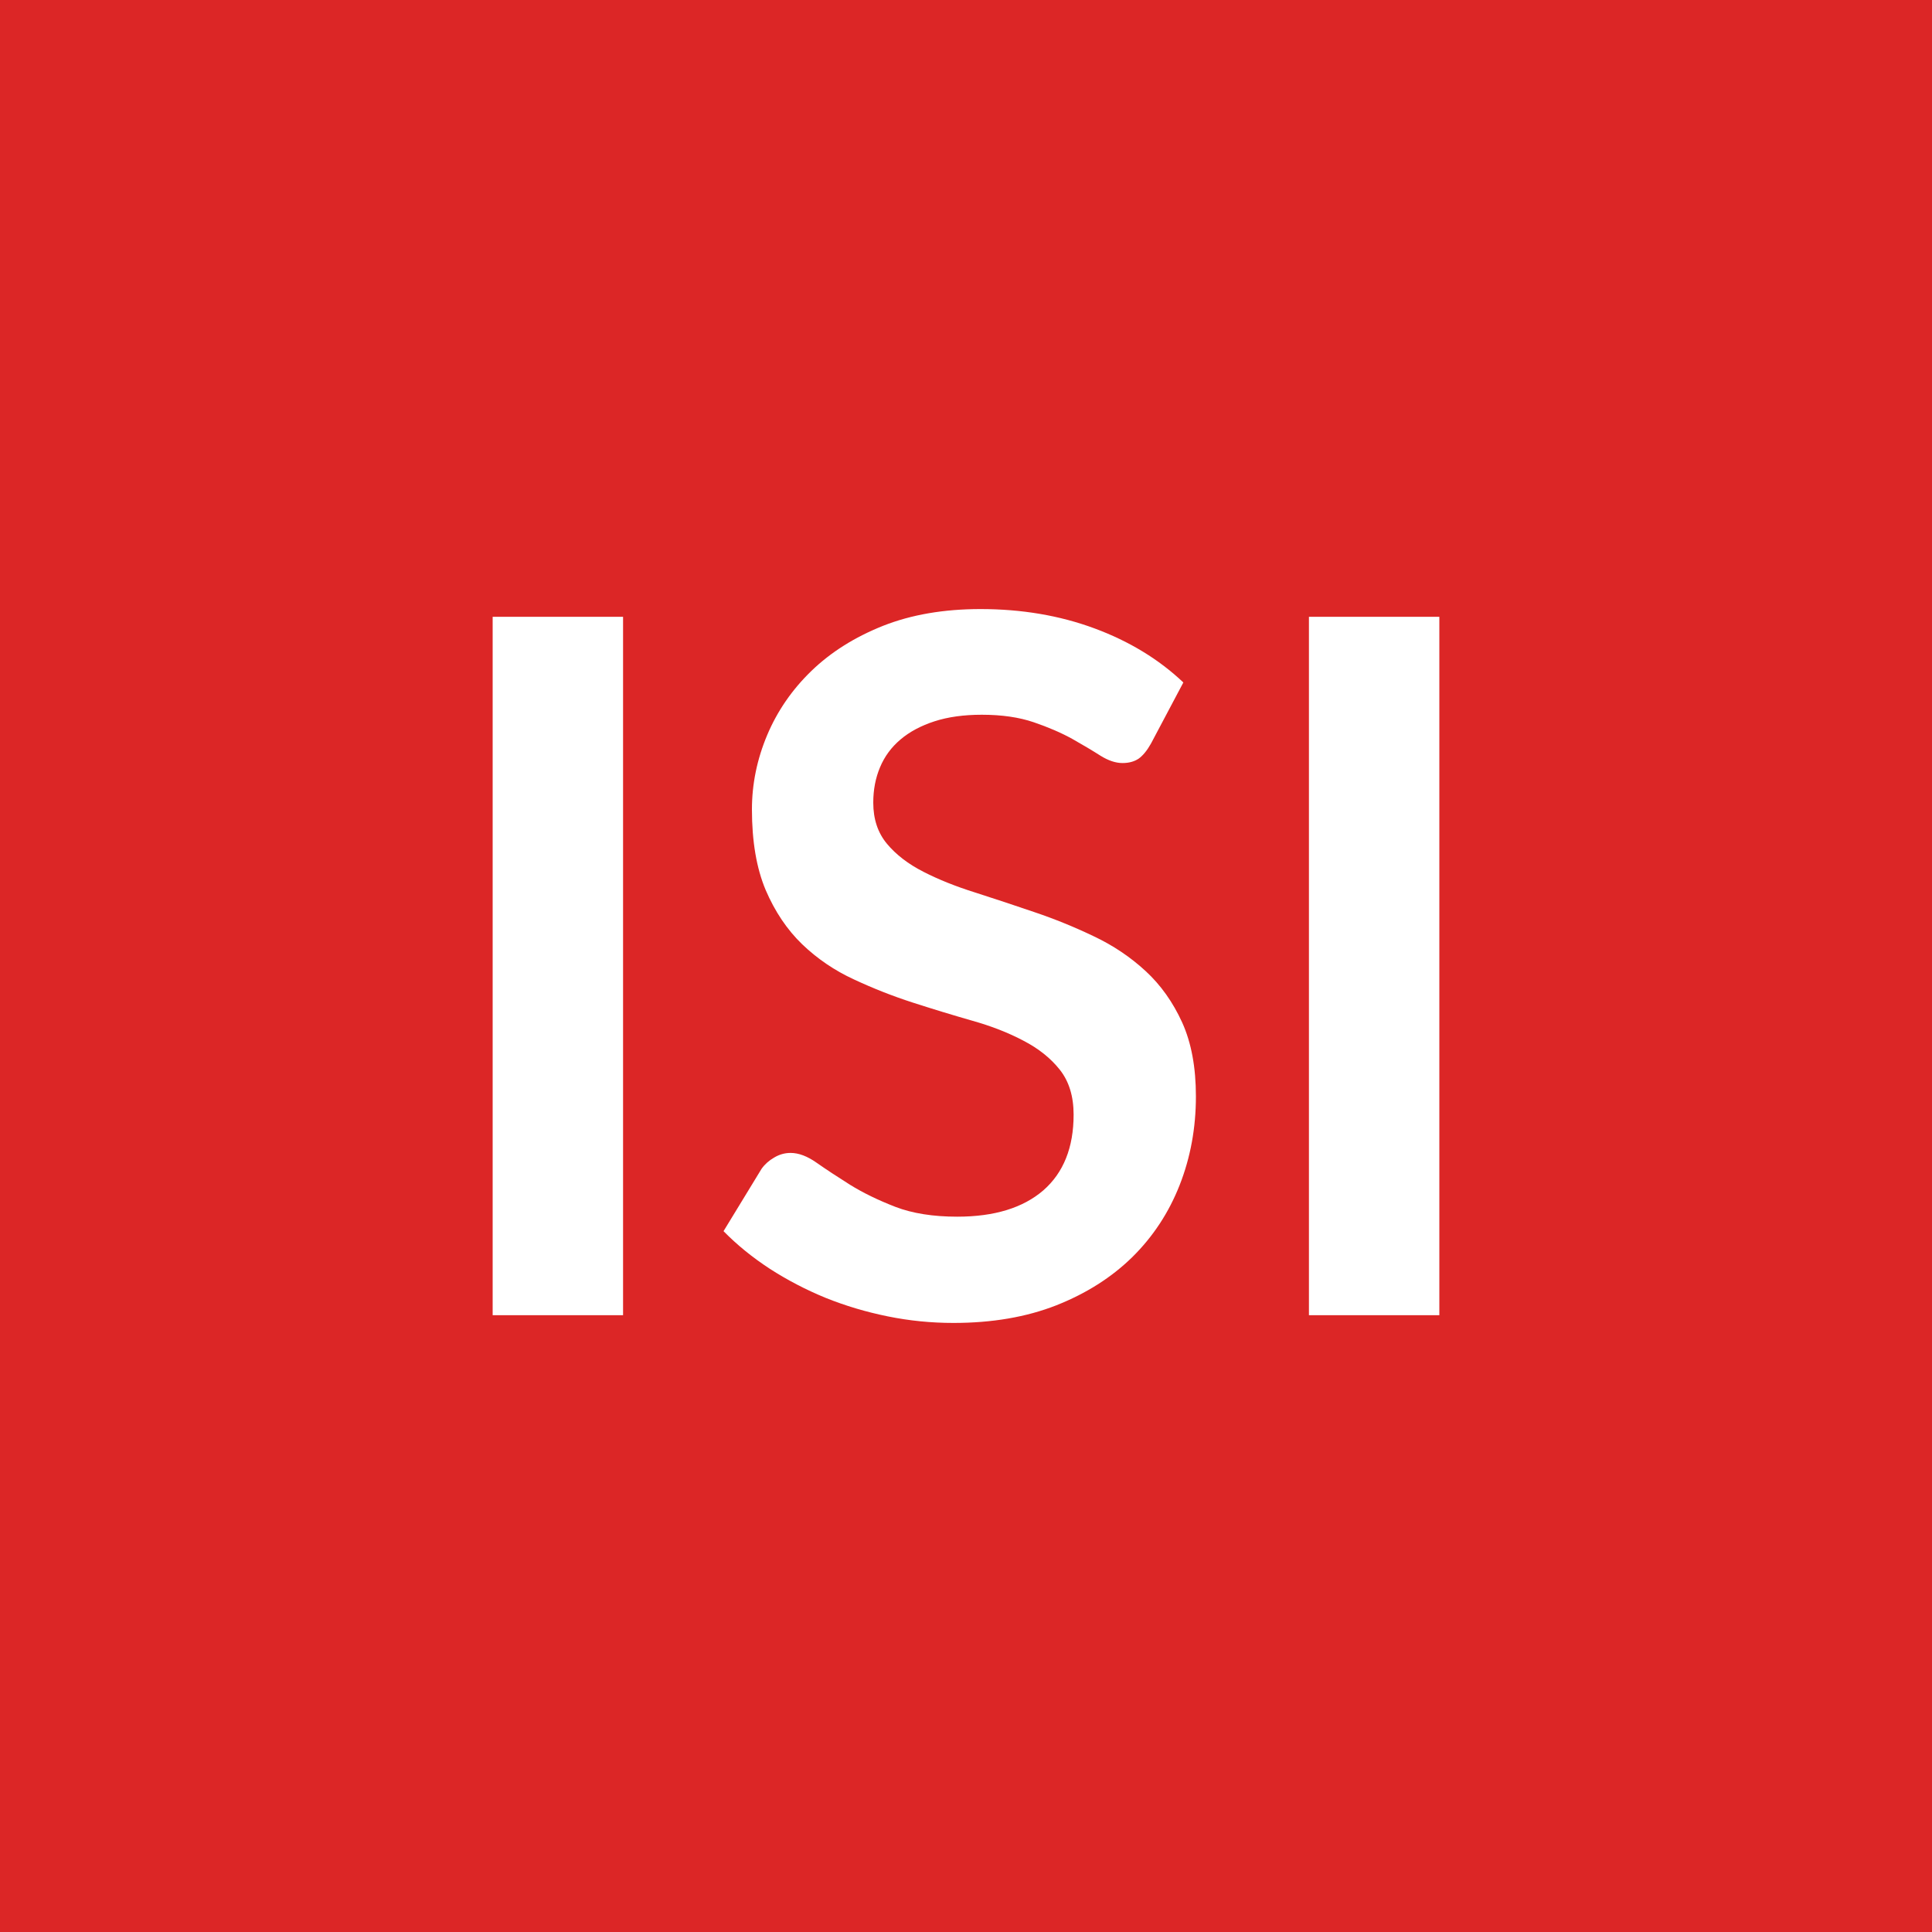
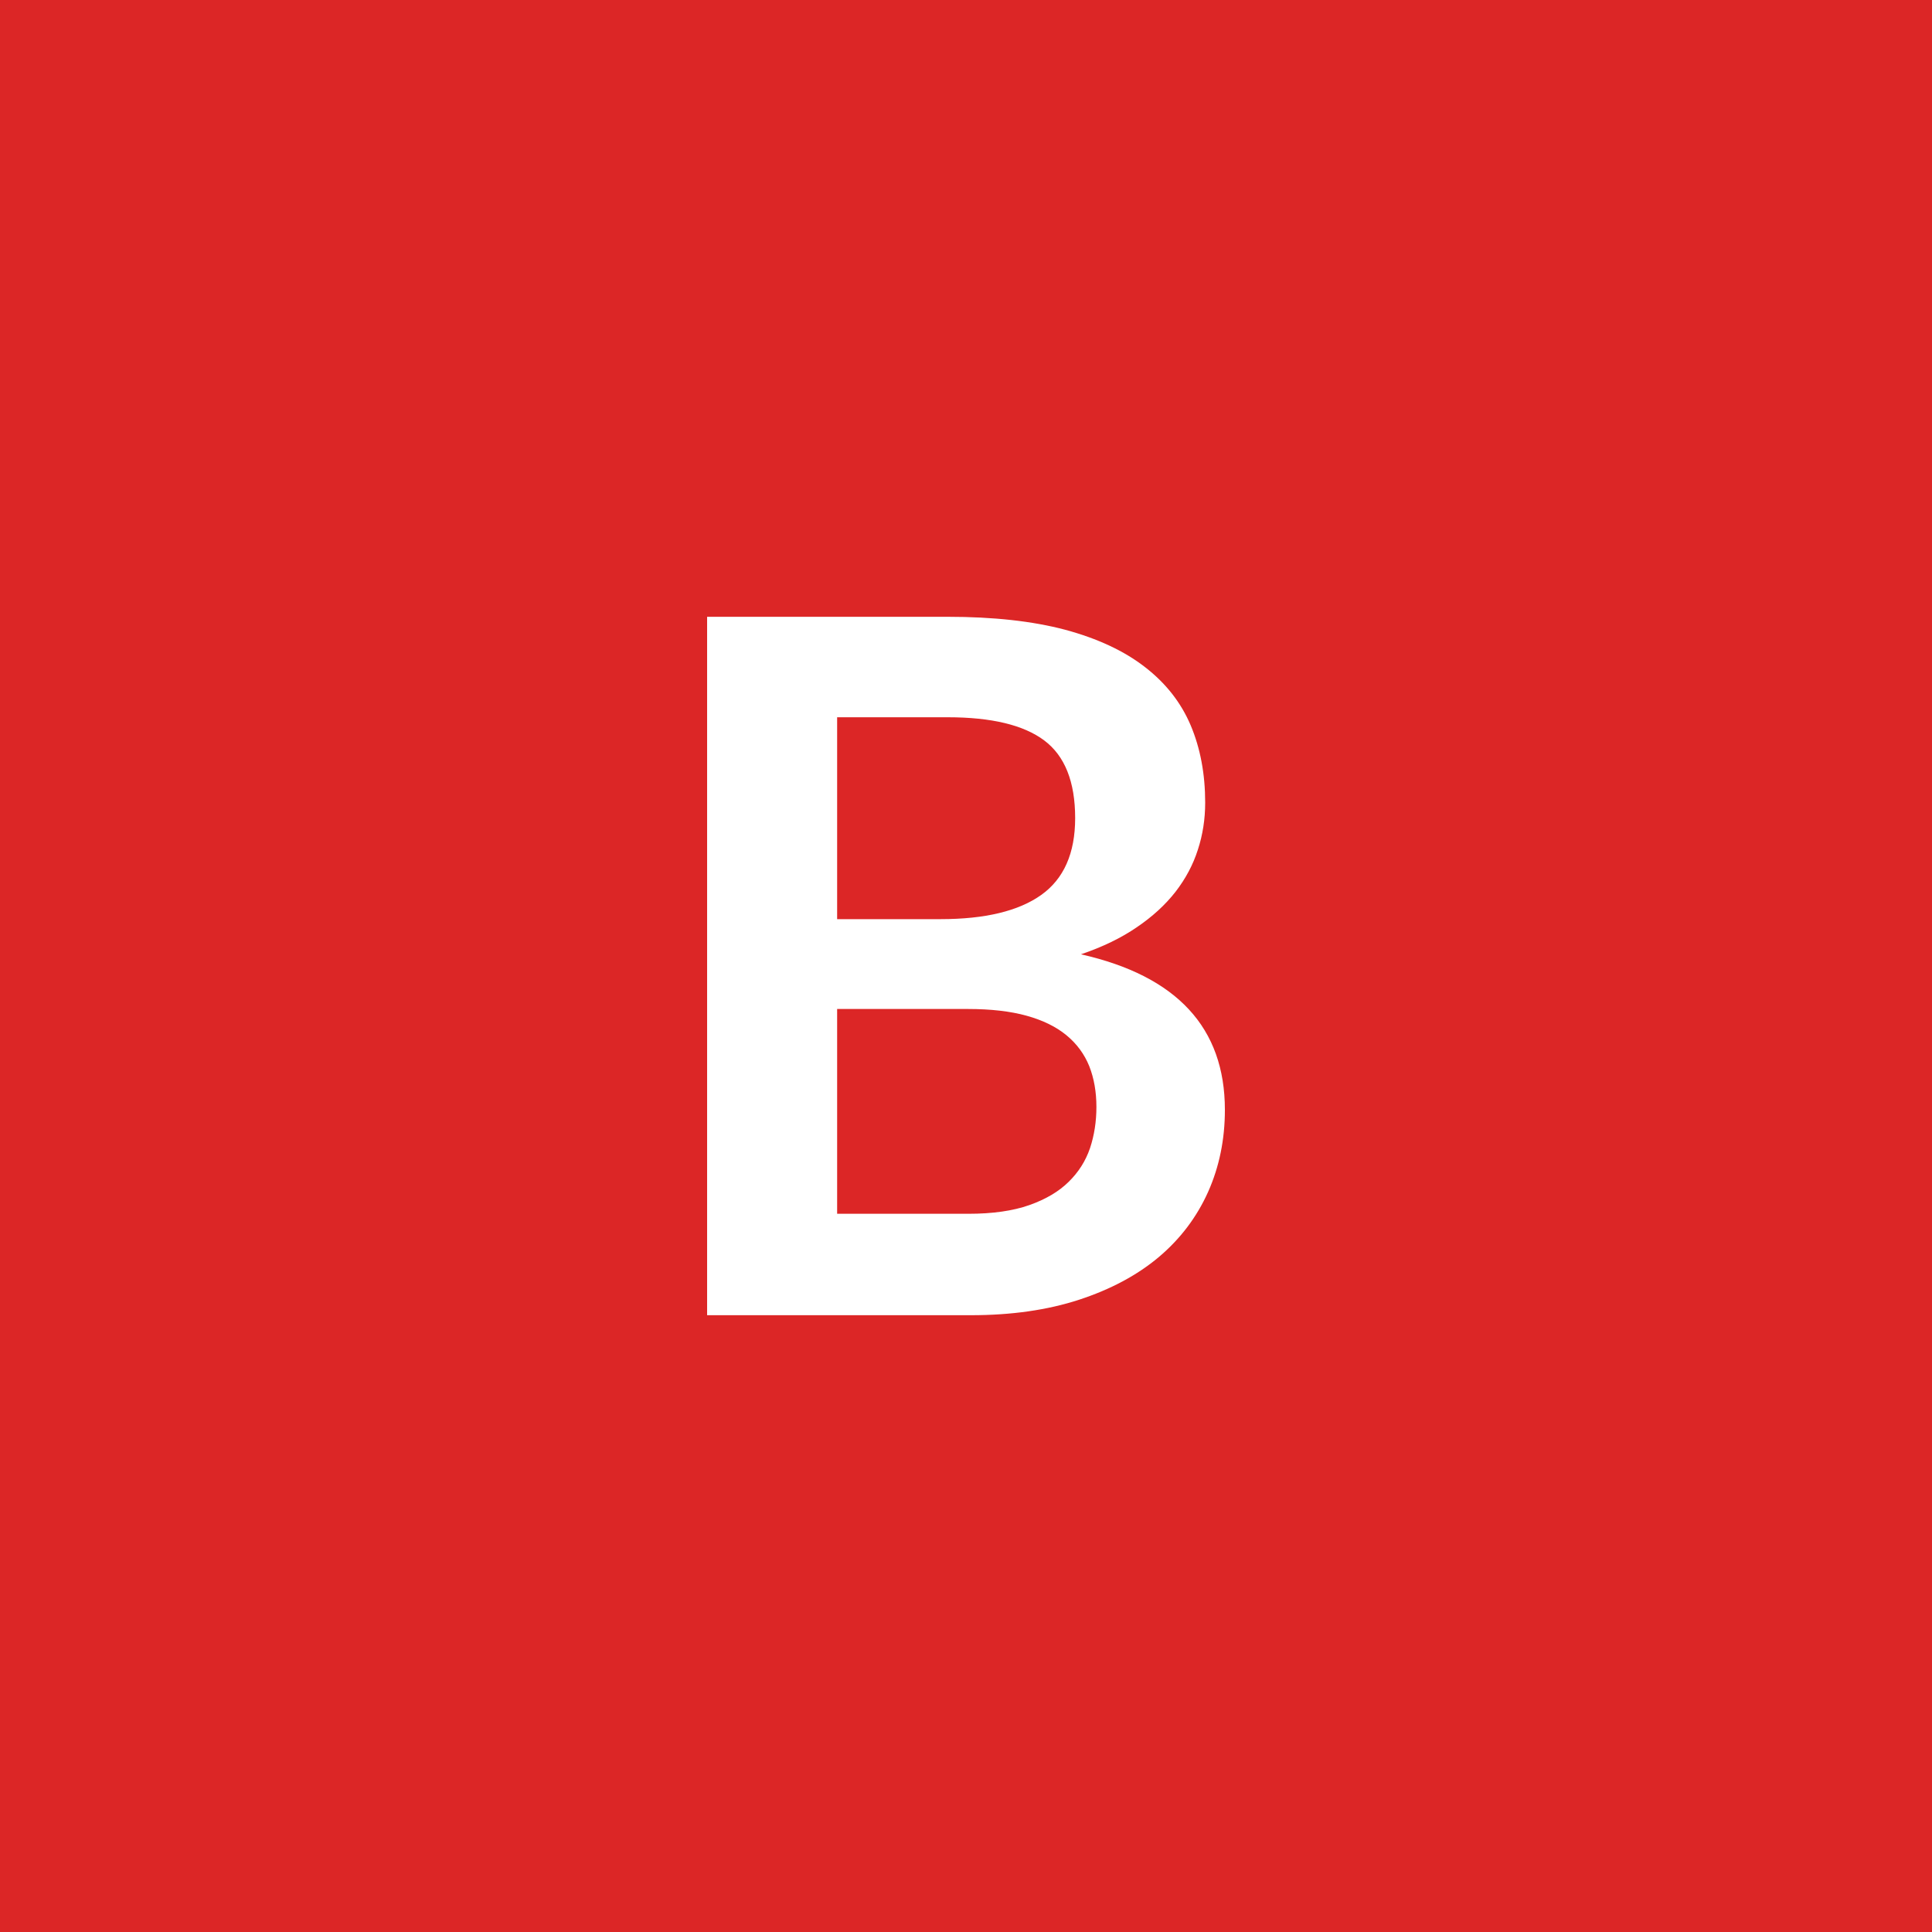
<svg xmlns="http://www.w3.org/2000/svg" width="100" height="100" viewBox="0 0 100 100">
  <rect width="100%" height="100%" fill="#dc2626" />
-   <path fill="#ffffff" d="M32.25 31.925v36.15H25.5v-36.15zm29 3.4-1.68 3.17q-.3.53-.63.77-.34.23-.84.23-.53 0-1.14-.38-.61-.39-1.46-.87-.85-.47-1.99-.86t-2.69-.39q-1.4 0-2.45.34t-1.76.94-1.06 1.44q-.35.83-.35 1.83 0 1.28.71 2.13t1.89 1.45q1.17.6 2.67 1.07 1.5.48 3.08 1.02 1.57.53 3.07 1.25 1.5.71 2.68 1.8 1.17 1.08 1.89 2.66.71 1.57.71 3.82 0 2.45-.84 4.59t-2.45 3.73q-1.61 1.58-3.94 2.5-2.32.91-5.32.91-1.73 0-3.4-.34-1.68-.34-3.22-.96-1.53-.63-2.88-1.5-1.35-.88-2.4-1.95l1.97-3.23q.25-.35.65-.58.4-.24.85-.24.63 0 1.35.51.73.51 1.73 1.14 1 .62 2.34 1.14 1.33.51 3.21.51 2.87 0 4.45-1.36 1.57-1.37 1.57-3.92 0-1.42-.71-2.32t-1.89-1.51q-1.17-.62-2.67-1.04-1.5-.43-3.05-.93t-3.05-1.2q-1.5-.69-2.68-1.82-1.17-1.13-1.89-2.81-.71-1.69-.71-4.17 0-1.97.79-3.85.79-1.87 2.29-3.32t3.7-2.33q2.2-.87 5.05-.87 3.2 0 5.9 1t4.6 2.8m13.25-3.4v36.15h-6.75v-36.15z" />
+   <path fill="#ffffff" d="M43.33 62.825h6.8q1.87 0 3.15-.45 1.27-.45 2.03-1.2.77-.75 1.11-1.75.33-1 .33-2.13 0-1.17-.37-2.11-.38-.94-1.18-1.6t-2.06-1.01-3.04-.35h-6.77zm5.72-25.7h-5.72v10.45h5.35q3.45 0 5.21-1.25t1.76-3.98q0-2.82-1.6-4.02t-5-1.2m-12.45-5.2h12.45q3.55 0 6.08.67 2.52.68 4.13 1.93 1.62 1.25 2.37 3.02.75 1.78.75 4 0 1.28-.38 2.44-.37 1.16-1.16 2.18-.79 1.01-2 1.83-1.21.83-2.89 1.4 7.45 1.68 7.45 8.05 0 2.3-.87 4.25-.88 1.96-2.55 3.37-1.68 1.41-4.13 2.21t-5.6.8H36.6z" />
</svg>
